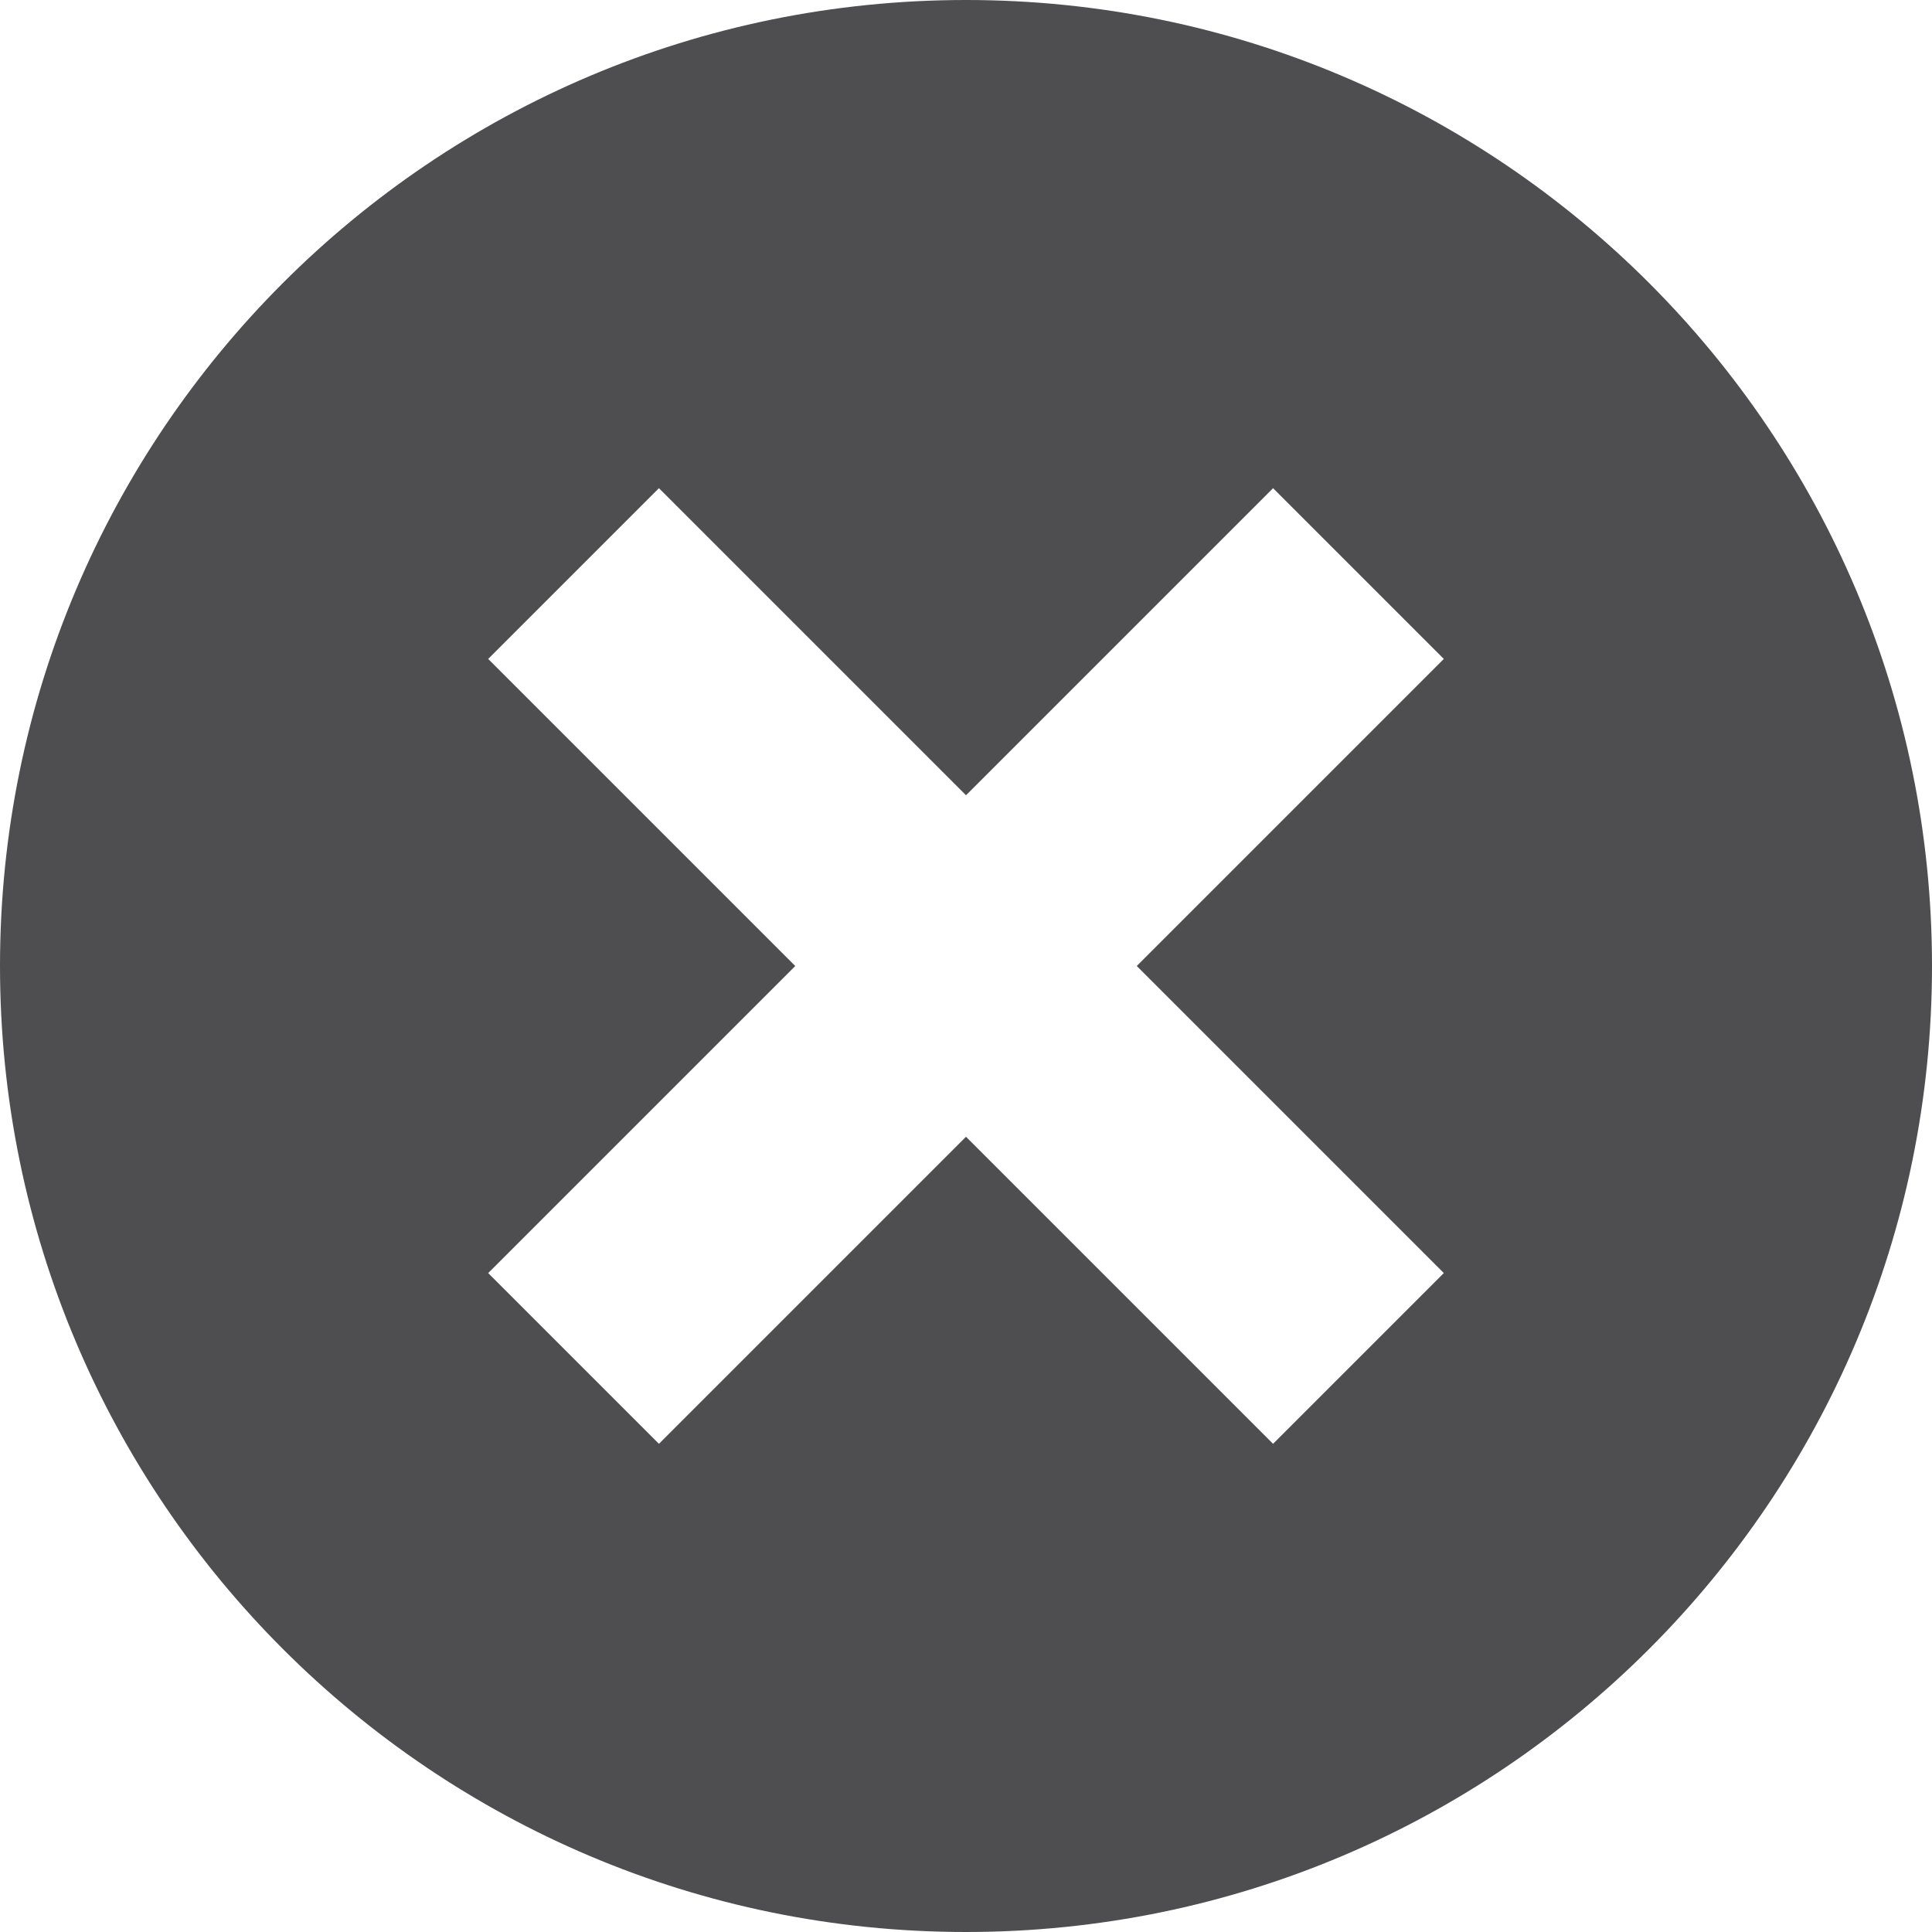
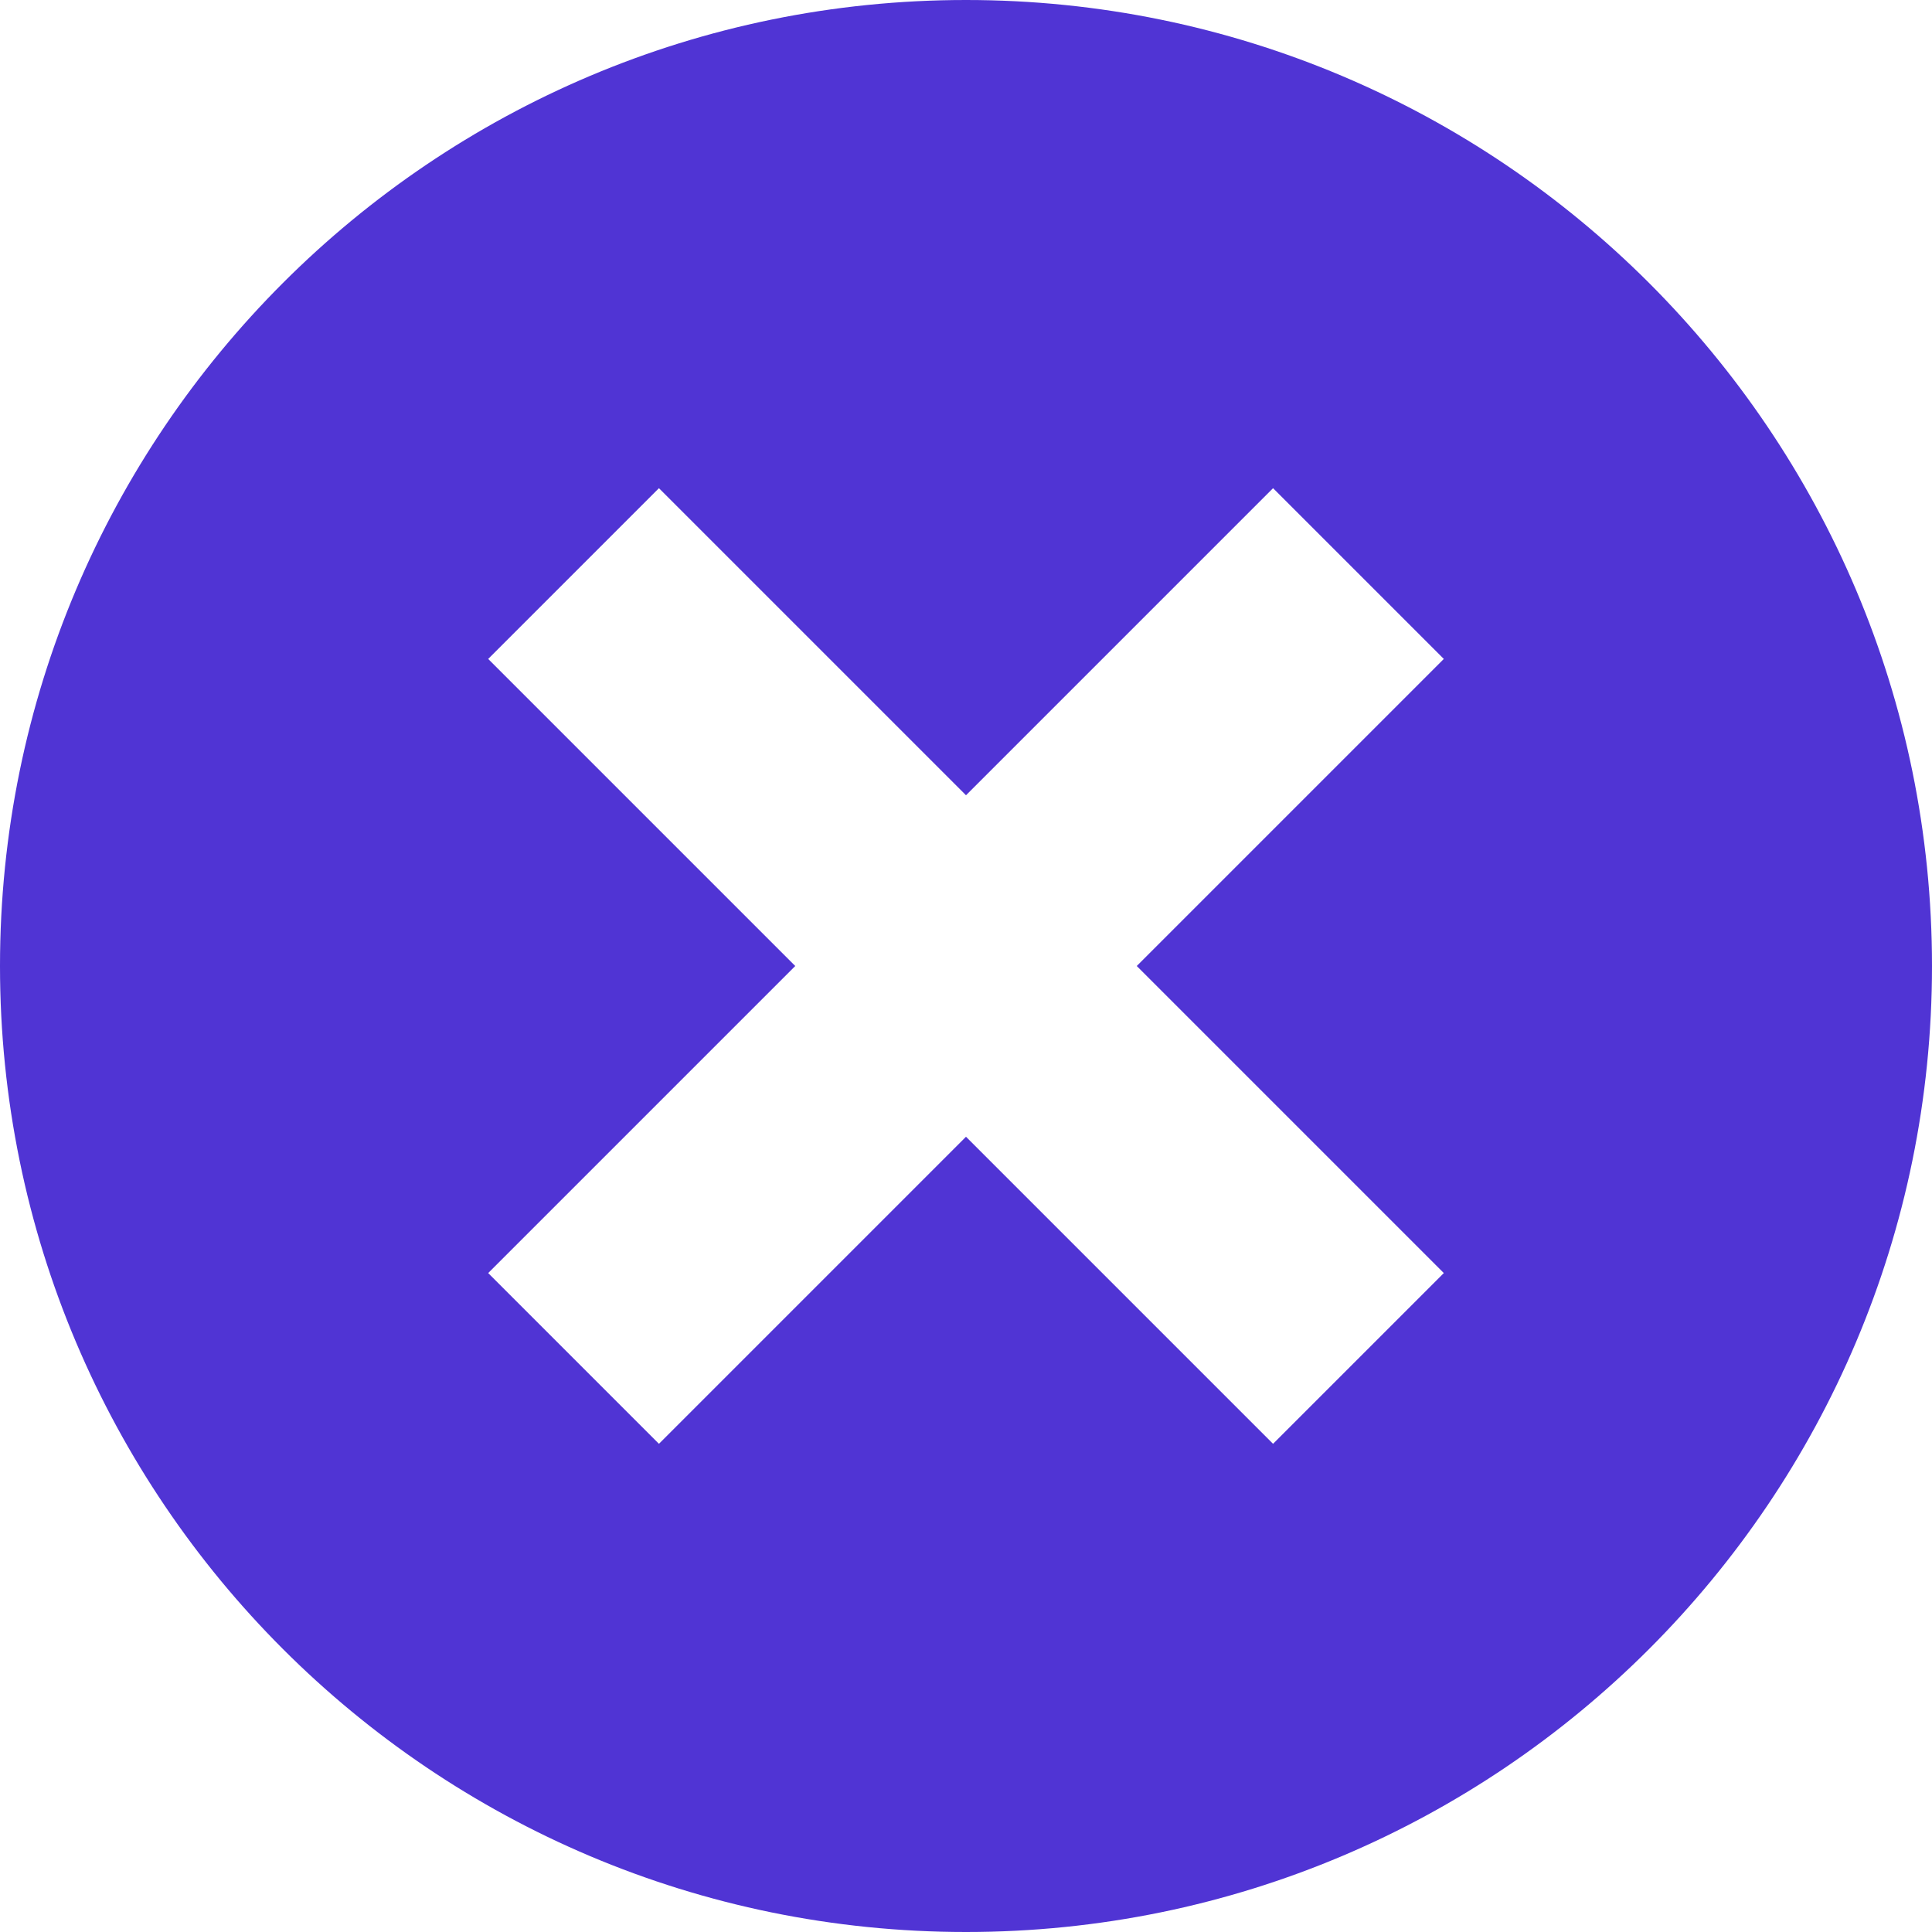
<svg xmlns="http://www.w3.org/2000/svg" width="32" height="32">
-   <path fill="#4e4e50" d="M16 0C7.164 0 0 7.164 0 16s7.164 16 16 16 16-7.164 16-16S24.836 0 16 0zm7.914 21.086-2.828 2.828L16 18.828l-5.086 5.086-2.828-2.828L13.172 16l-5.086-5.086 2.828-2.828L16 13.172l5.086-5.086 2.828 2.828L18.828 16l5.086 5.086z" />
+   <path fill="#5034d4" d="M16 0C7.164 0 0 7.164 0 16s7.164 16 16 16 16-7.164 16-16S24.836 0 16 0zm7.914 21.086-2.828 2.828L16 18.828l-5.086 5.086-2.828-2.828L13.172 16l-5.086-5.086 2.828-2.828L16 13.172l5.086-5.086 2.828 2.828L18.828 16l5.086 5.086z" />
</svg>
